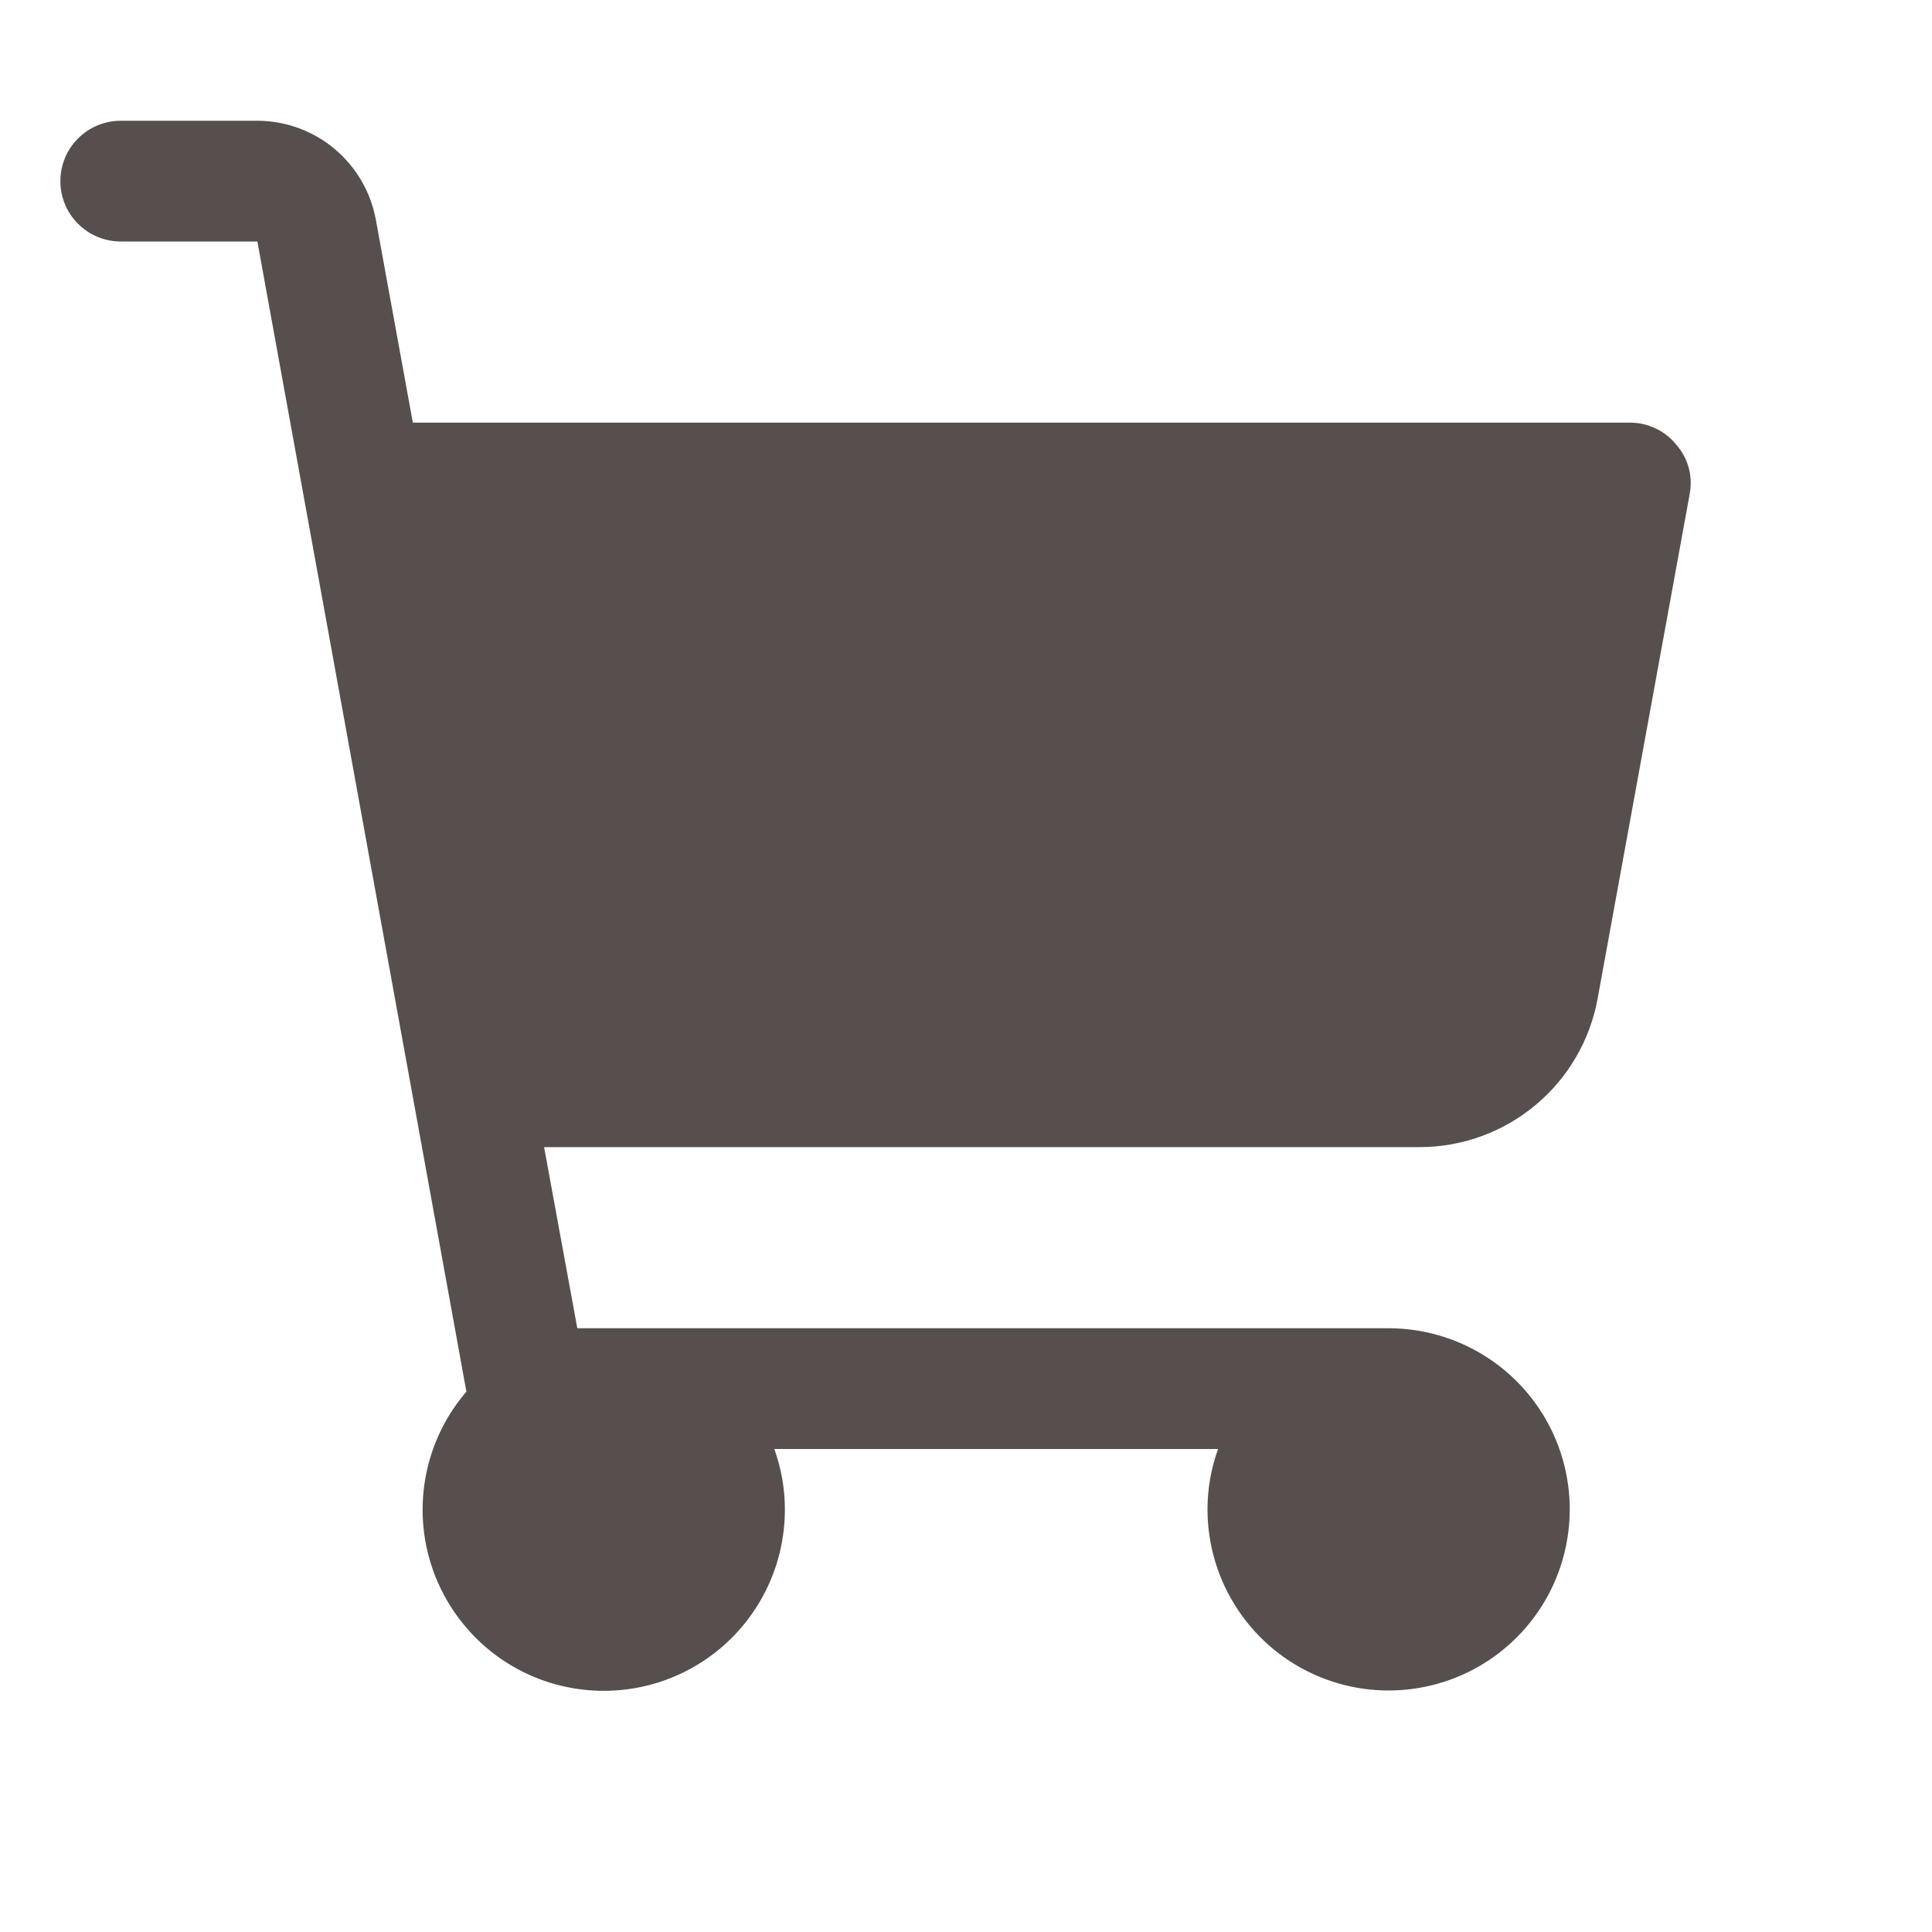
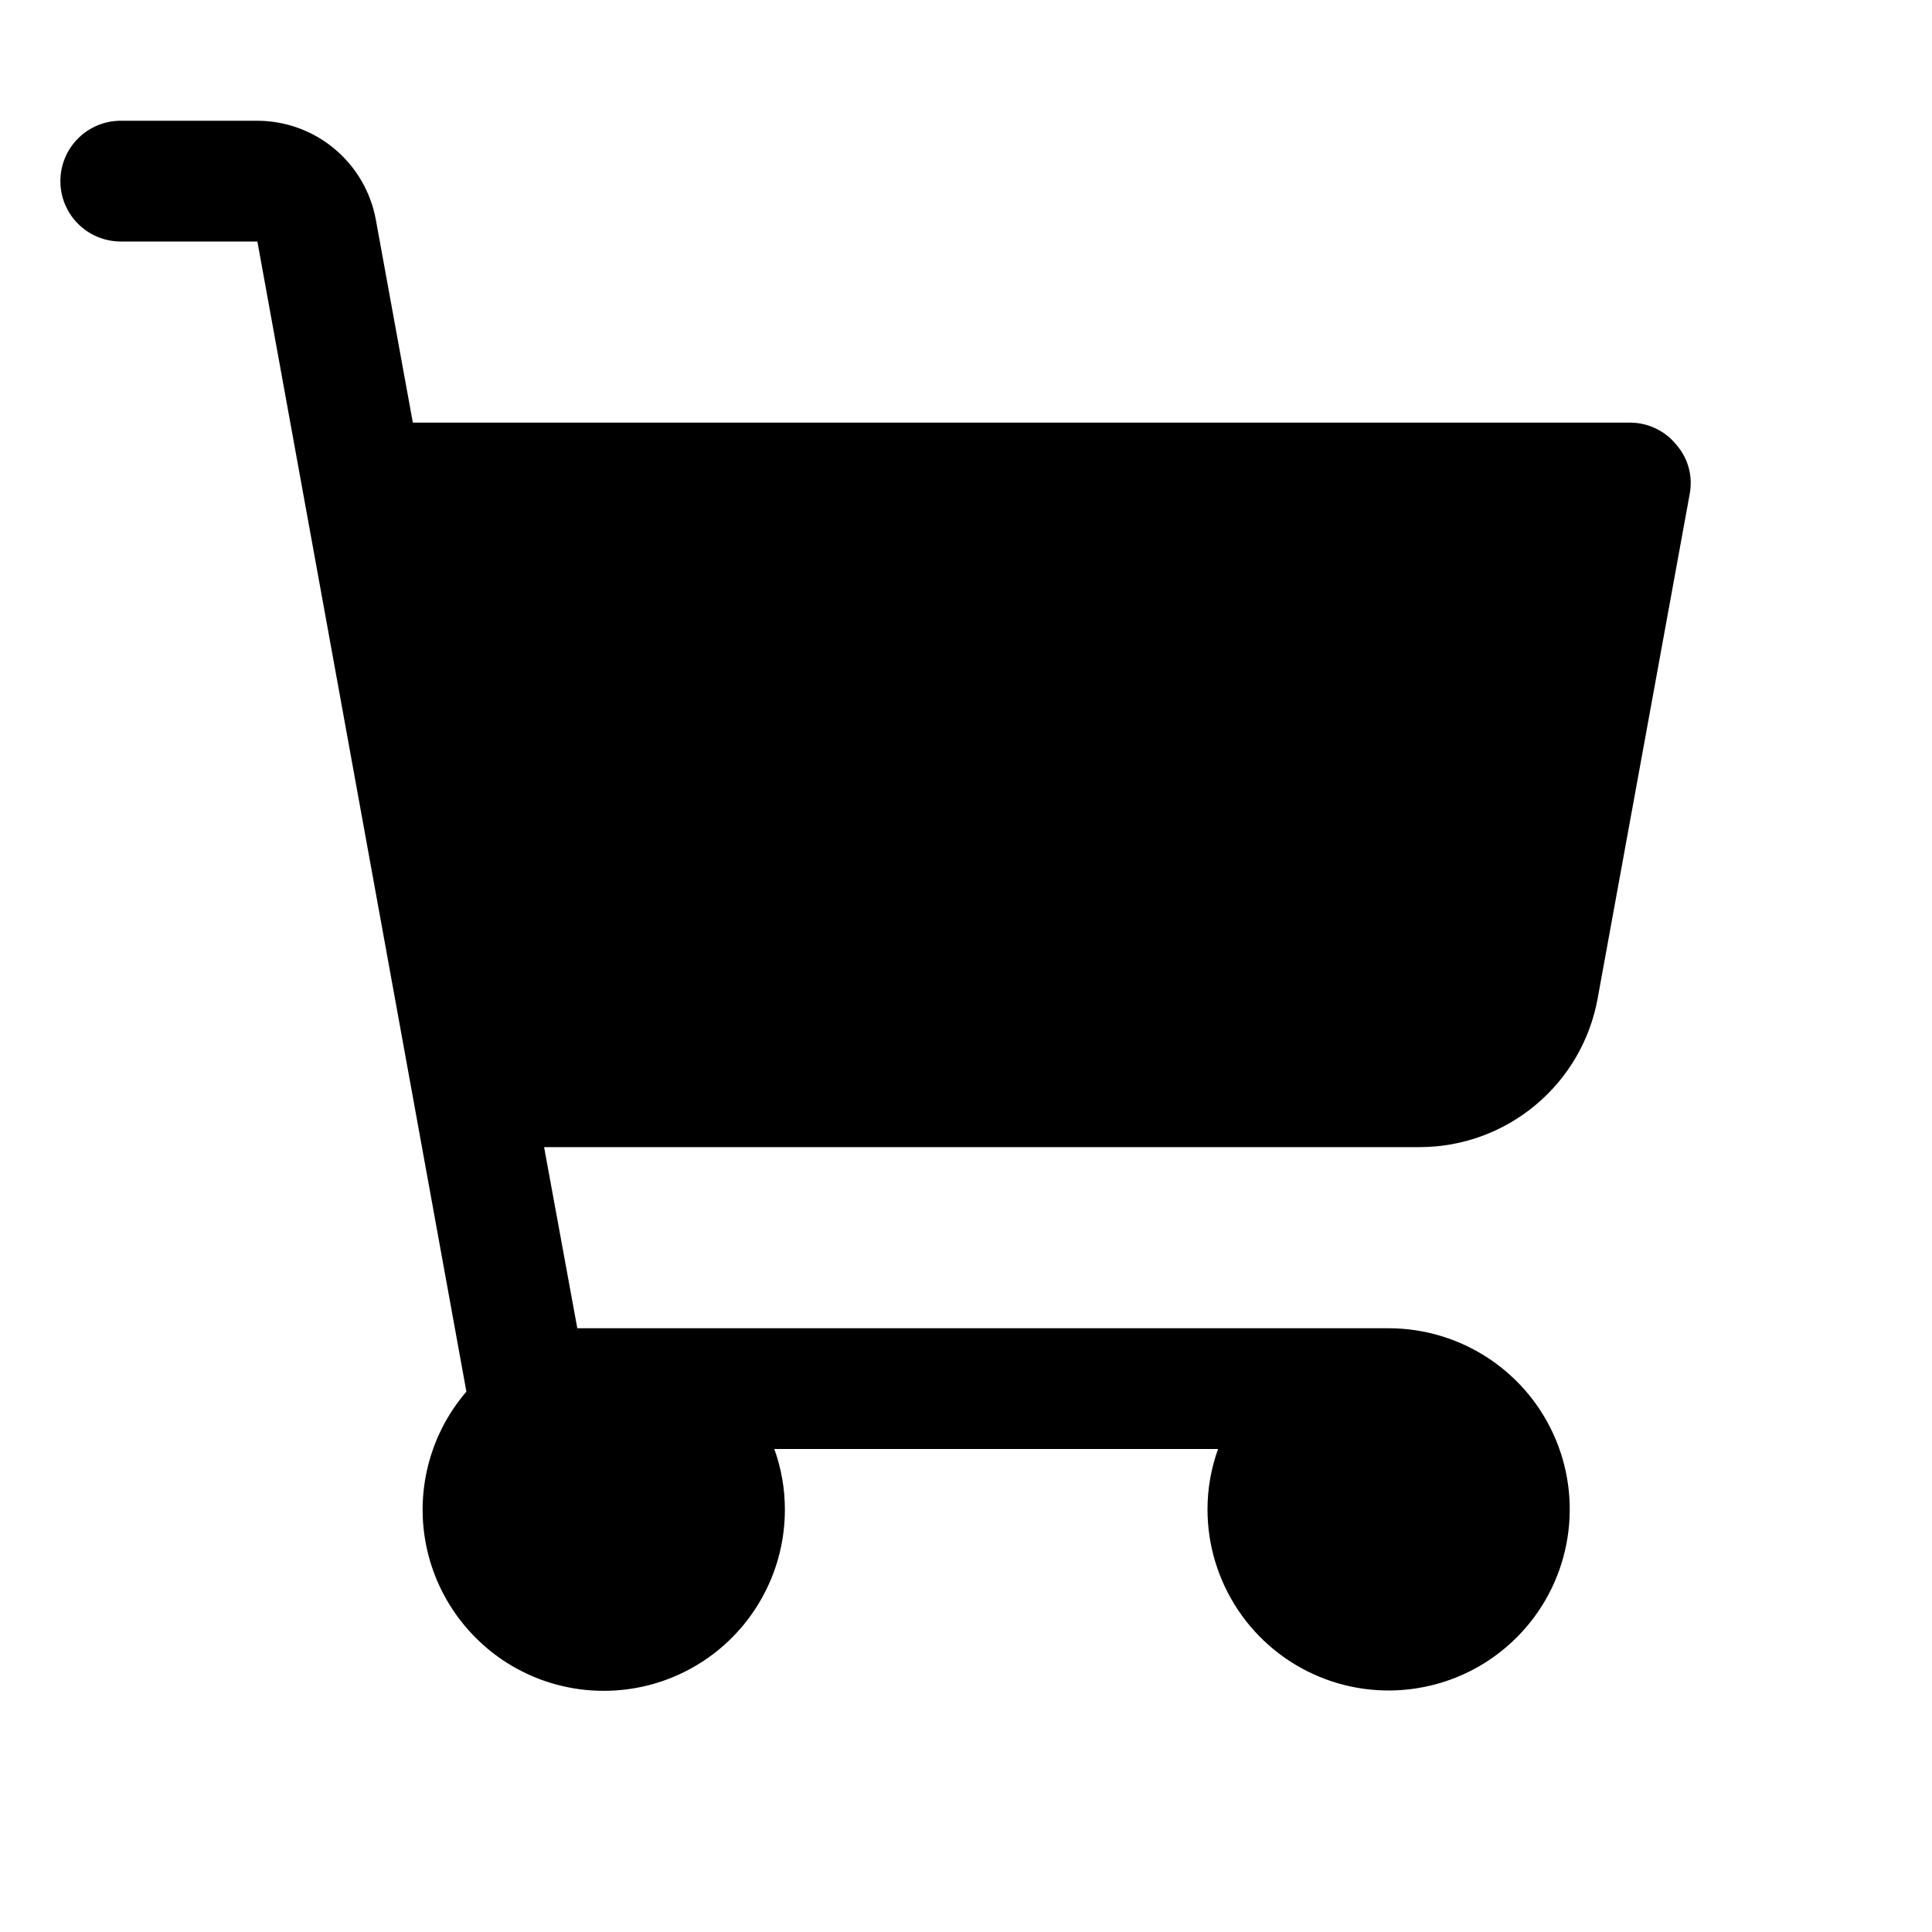
<svg xmlns="http://www.w3.org/2000/svg" width="32" height="32" viewBox="0 0 32 32" fill="none">
-   <path d="M27.988 8.175L26.462 16.538C26.337 17.228 25.973 17.853 25.433 18.303C24.895 18.753 24.215 19 23.512 19H9.012L9.562 22H23C23.593 22 24.173 22.176 24.667 22.506C25.16 22.835 25.545 23.304 25.772 23.852C25.999 24.4 26.058 25.003 25.942 25.585C25.827 26.167 25.541 26.702 25.121 27.121C24.702 27.541 24.167 27.827 23.585 27.942C23.003 28.058 22.4 27.999 21.852 27.772C21.304 27.545 20.835 27.16 20.506 26.667C20.176 26.173 20 25.593 20 25C20 24.659 20.059 24.321 20.175 24H12.825C12.941 24.321 13 24.659 13 25C13.001 25.484 12.885 25.961 12.661 26.39C12.438 26.82 12.114 27.189 11.717 27.466C11.32 27.743 10.862 27.92 10.382 27.981C9.902 28.043 9.414 27.987 8.96 27.82C8.506 27.652 8.099 27.377 7.775 27.017C7.45 26.658 7.217 26.226 7.096 25.758C6.974 25.289 6.968 24.798 7.078 24.326C7.187 23.855 7.409 23.417 7.725 23.05L4.263 4H2C1.735 4 1.48 3.895 1.293 3.707C1.105 3.52 1 3.265 1 3C1 2.735 1.105 2.48 1.293 2.293C1.48 2.105 1.735 2 2 2H4.263C4.729 2.001 5.181 2.165 5.539 2.464C5.898 2.763 6.14 3.178 6.225 3.638L6.838 7H27C27.146 7 27.29 7.033 27.422 7.096C27.554 7.158 27.67 7.249 27.762 7.362C27.859 7.472 27.93 7.602 27.969 7.743C28.008 7.884 28.014 8.031 27.988 8.175Z" fill="#574F4D" />
+   <path d="M27.988 8.175L26.462 16.538C26.337 17.228 25.973 17.853 25.433 18.303C24.895 18.753 24.215 19 23.512 19H9.012L9.562 22H23C23.593 22 24.173 22.176 24.667 22.506C25.16 22.835 25.545 23.304 25.772 23.852C25.999 24.4 26.058 25.003 25.942 25.585C25.827 26.167 25.541 26.702 25.121 27.121C24.702 27.541 24.167 27.827 23.585 27.942C23.003 28.058 22.4 27.999 21.852 27.772C21.304 27.545 20.835 27.16 20.506 26.667C20.176 26.173 20 25.593 20 25C20 24.659 20.059 24.321 20.175 24H12.825C12.941 24.321 13 24.659 13 25C13.001 25.484 12.885 25.961 12.661 26.39C12.438 26.82 12.114 27.189 11.717 27.466C11.32 27.743 10.862 27.92 10.382 27.981C9.902 28.043 9.414 27.987 8.96 27.82C8.506 27.652 8.099 27.377 7.775 27.017C7.45 26.658 7.217 26.226 7.096 25.758C6.974 25.289 6.968 24.798 7.078 24.326C7.187 23.855 7.409 23.417 7.725 23.05L4.263 4H2C1.735 4 1.48 3.895 1.293 3.707C1.105 3.52 1 3.265 1 3C1 2.735 1.105 2.48 1.293 2.293C1.48 2.105 1.735 2 2 2H4.263C4.729 2.001 5.181 2.165 5.539 2.464C5.898 2.763 6.14 3.178 6.225 3.638L6.838 7H27C27.146 7 27.29 7.033 27.422 7.096C27.554 7.158 27.67 7.249 27.762 7.362C27.859 7.472 27.93 7.602 27.969 7.743C28.008 7.884 28.014 8.031 27.988 8.175Z" fill="currentColor" />
</svg>
